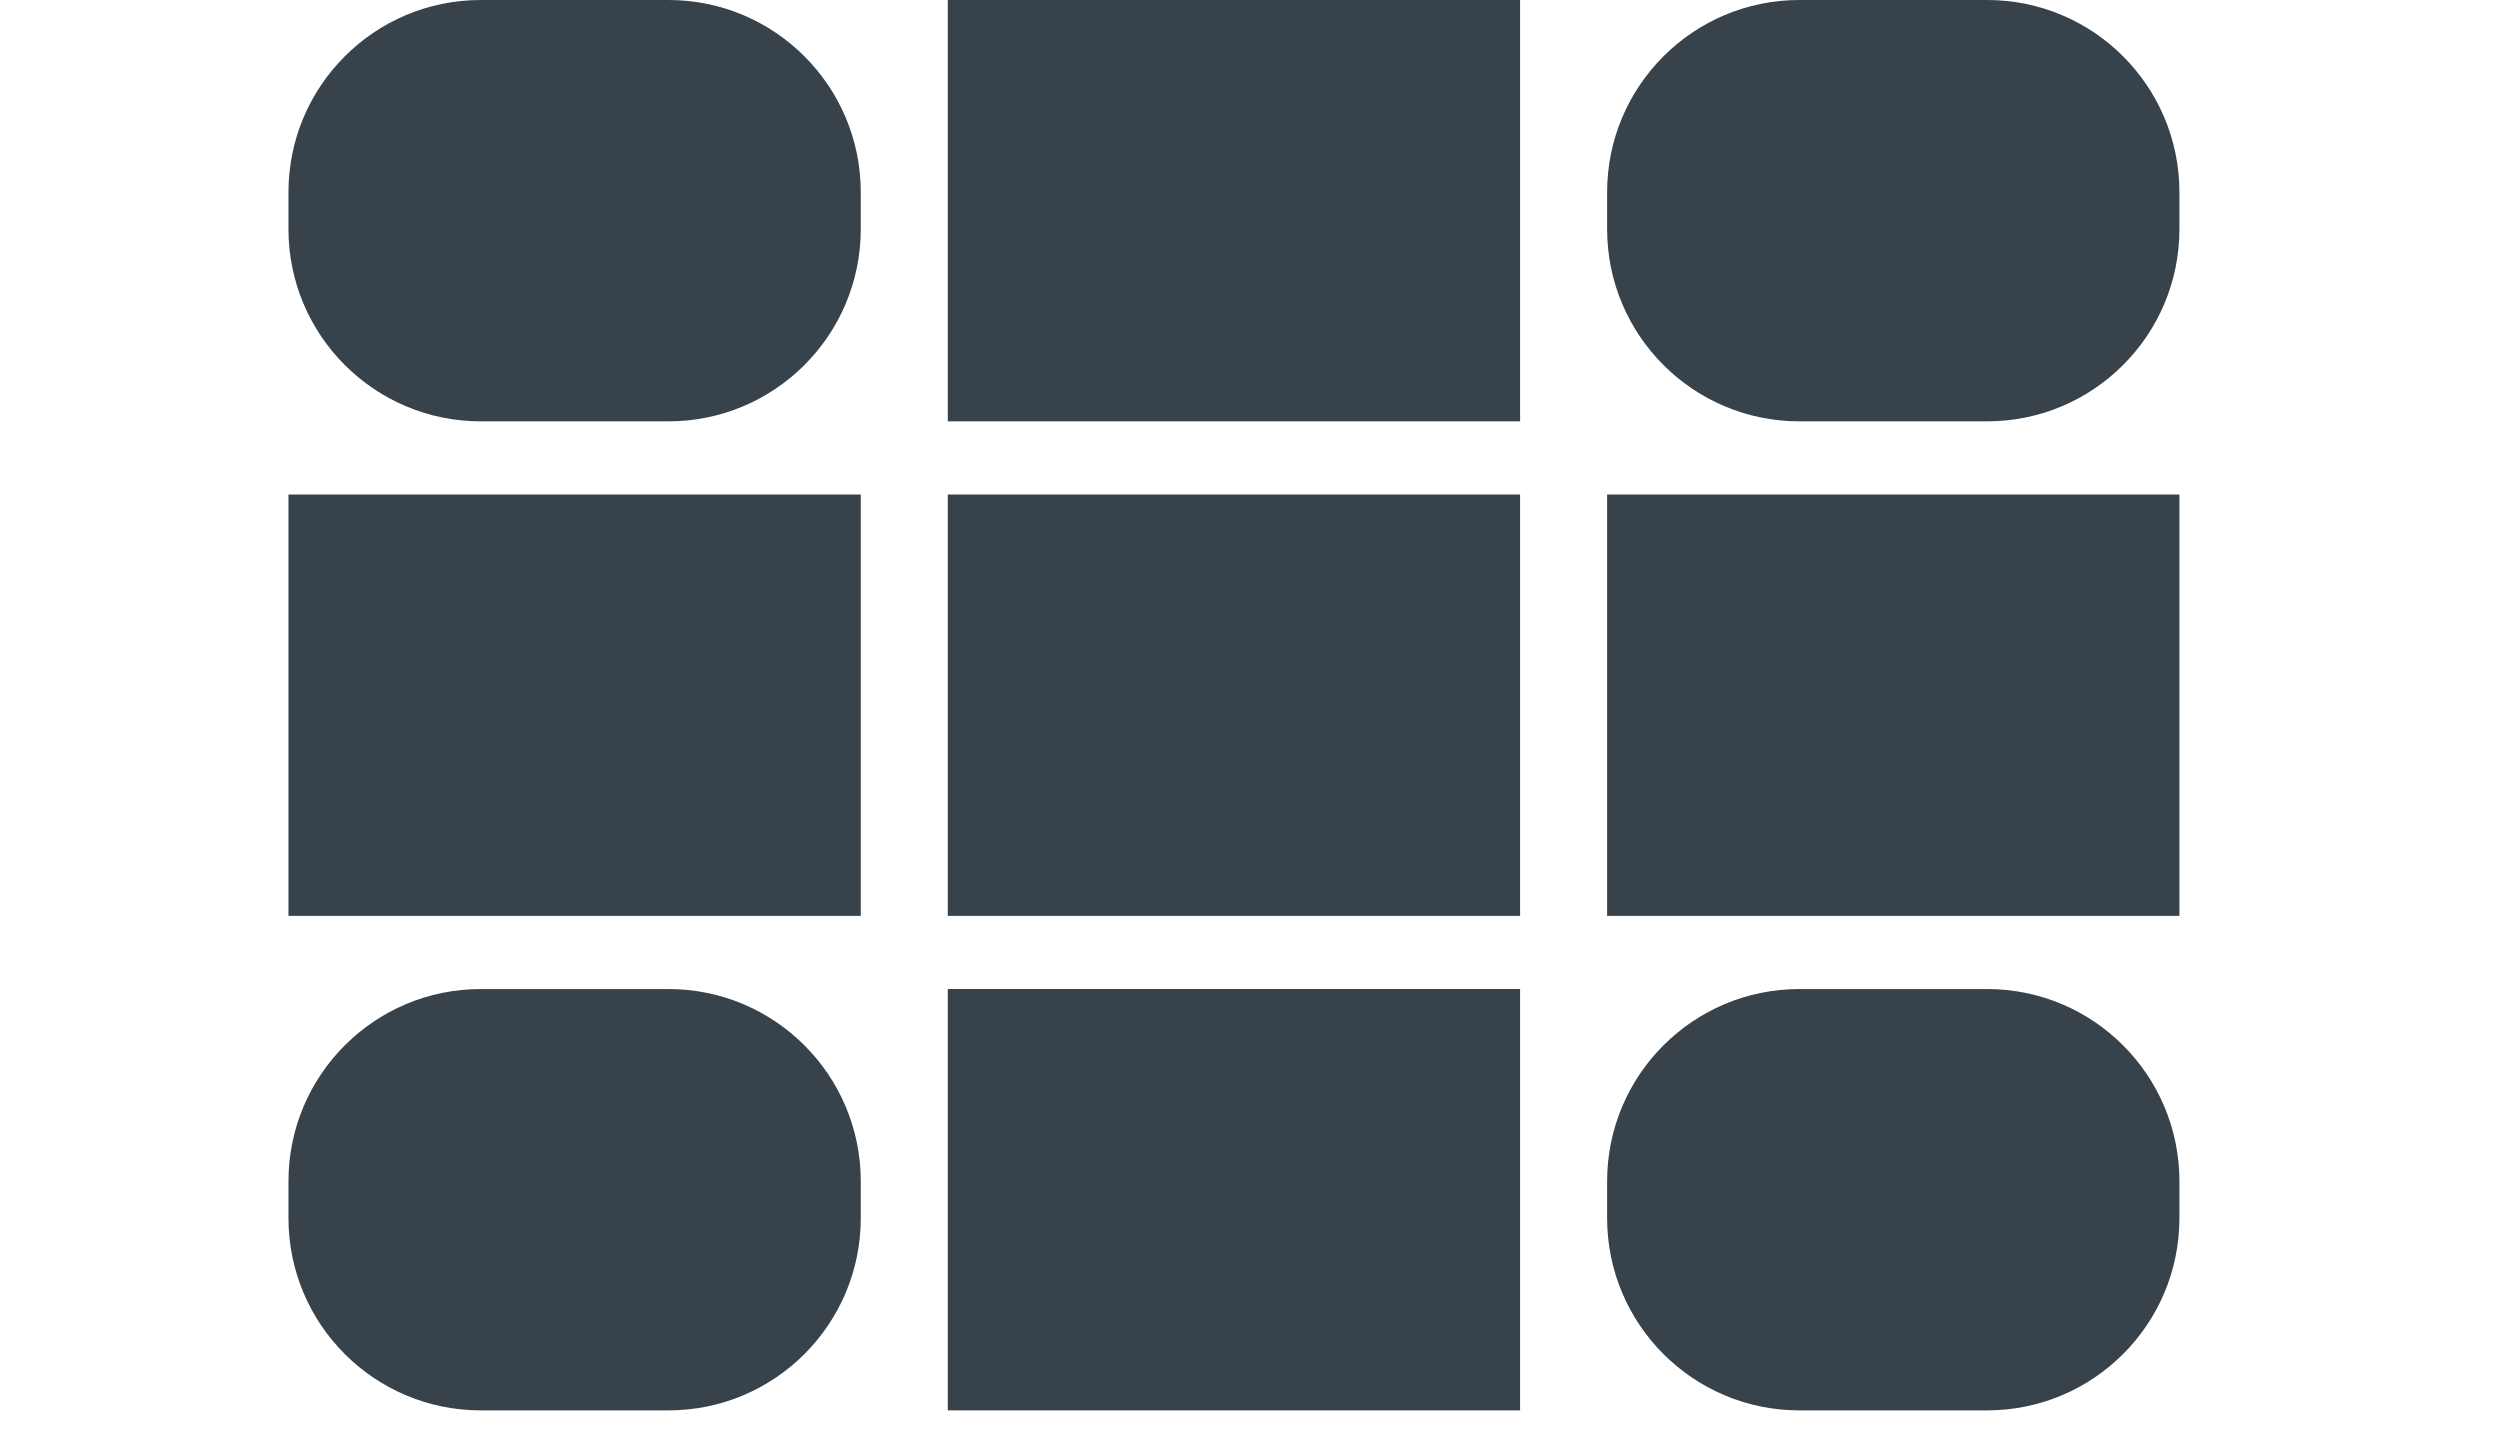
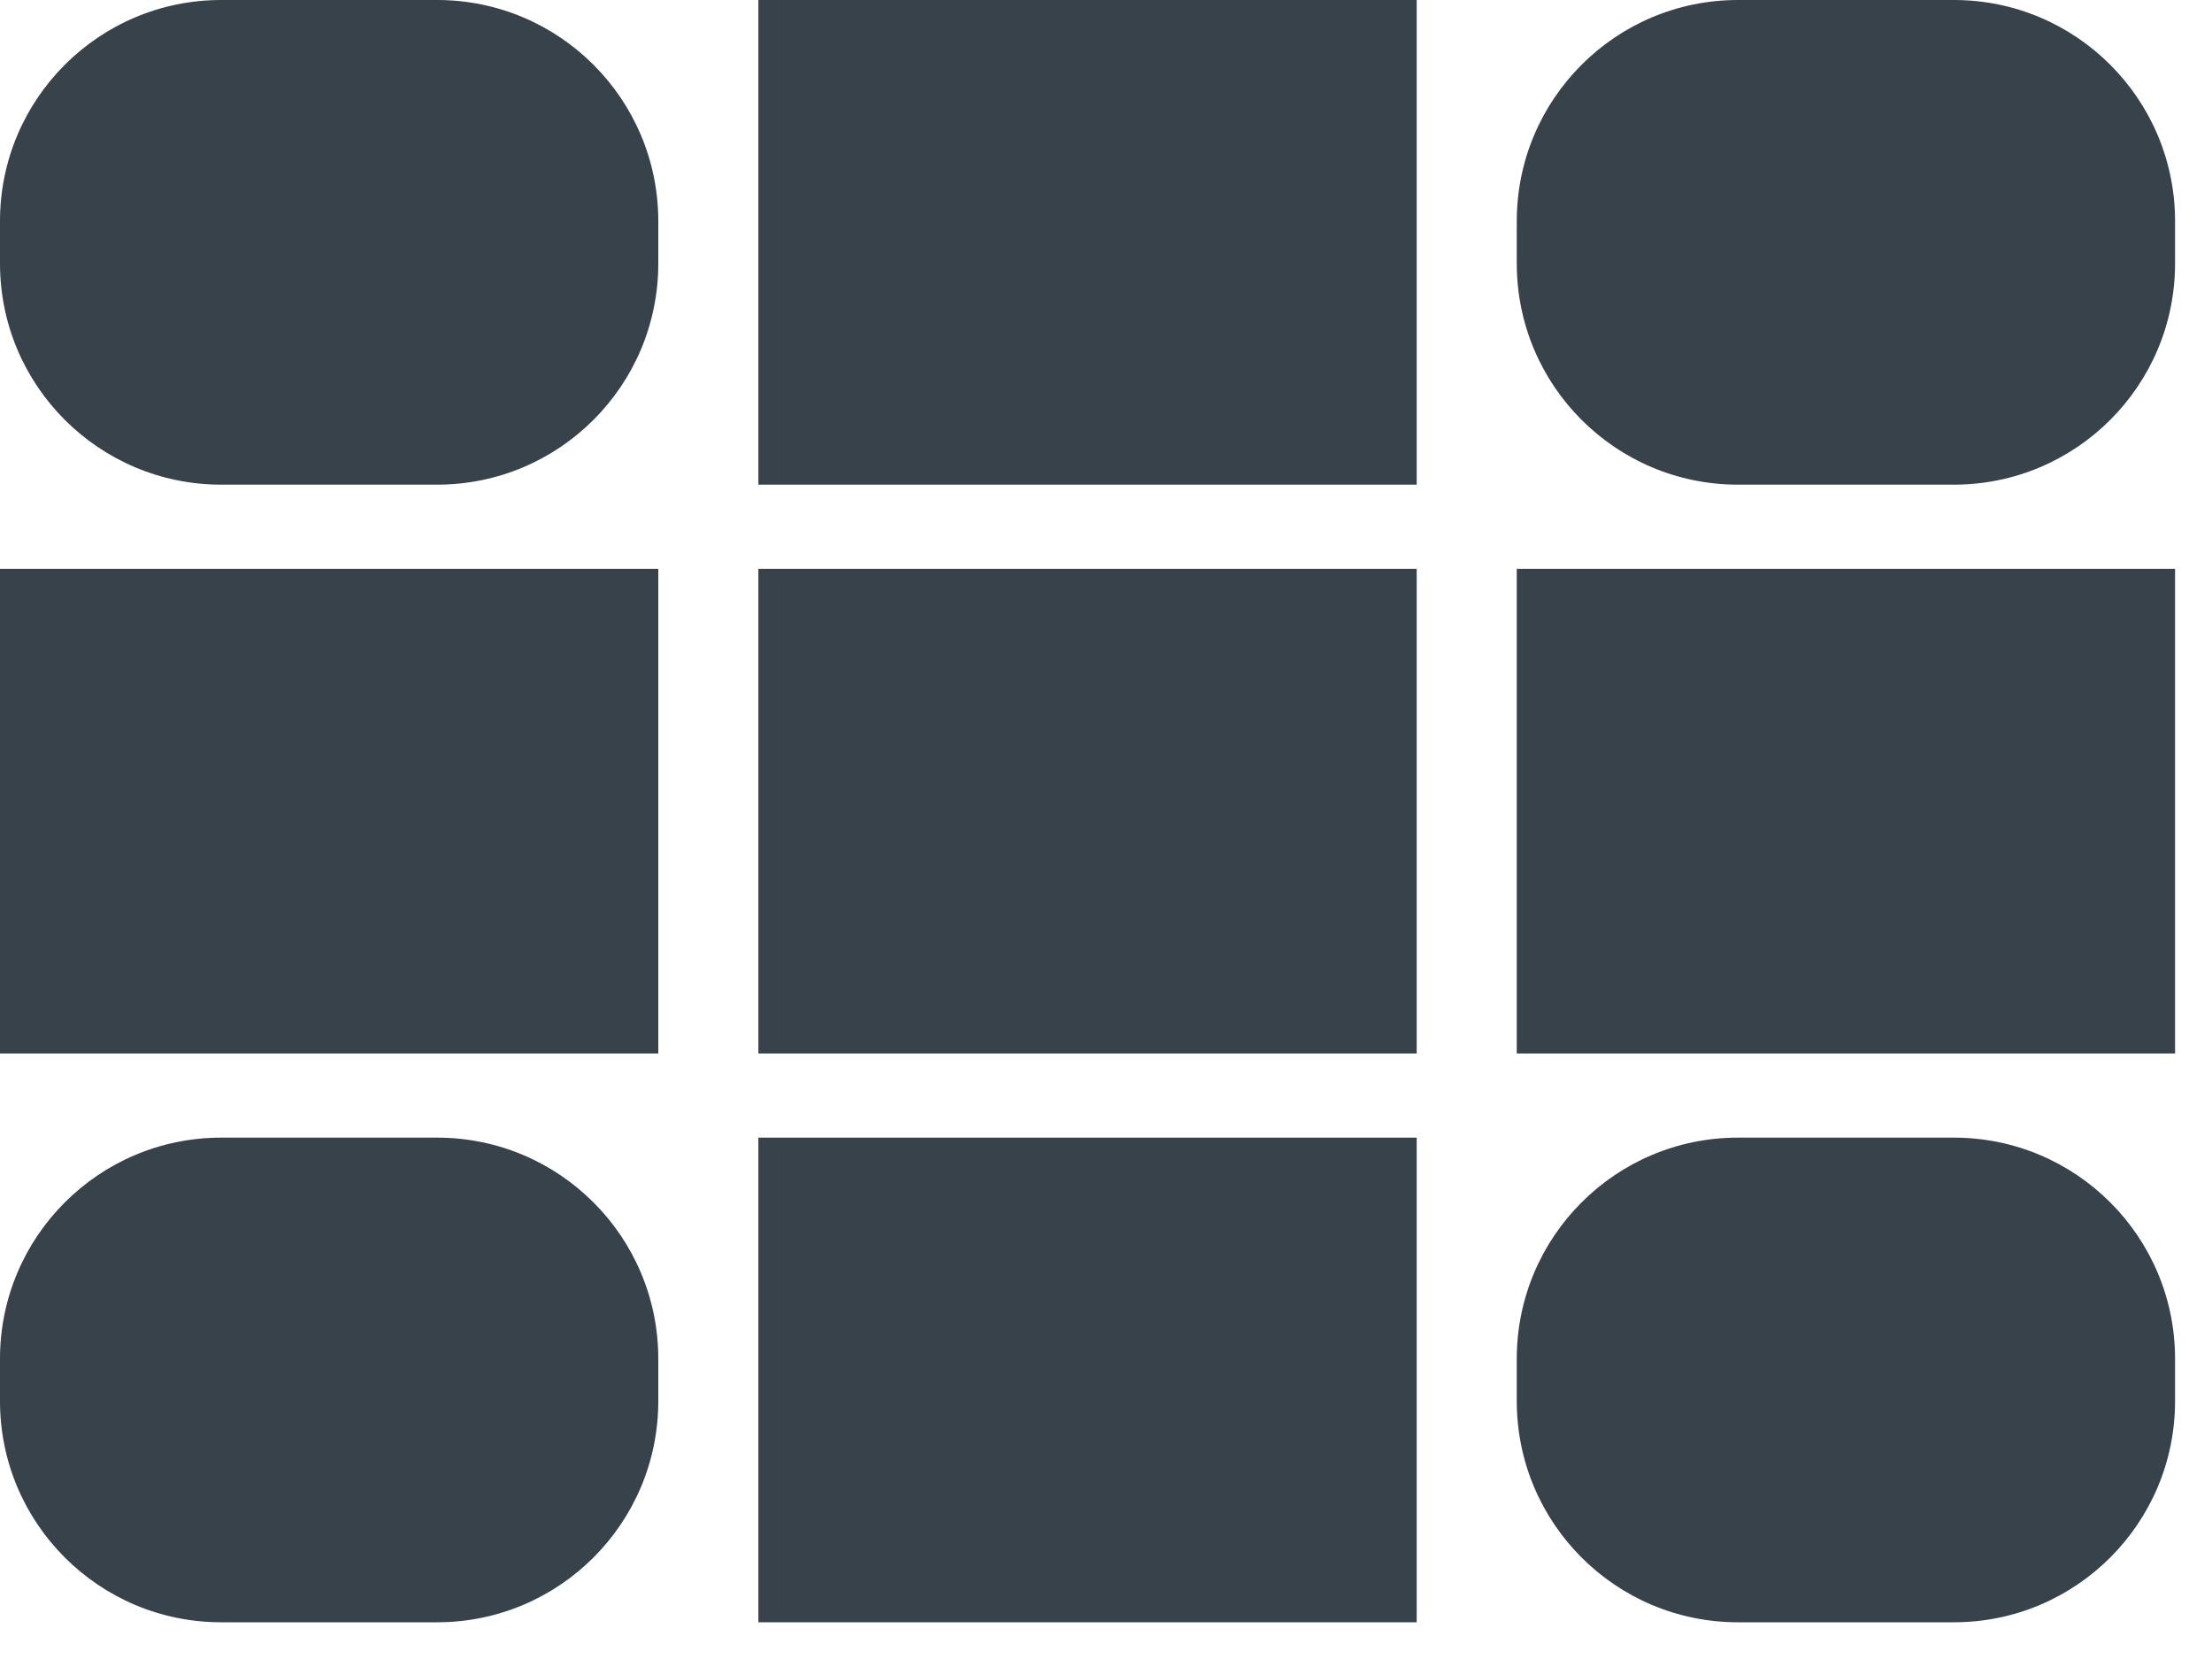
- <svg xmlns="http://www.w3.org/2000/svg" width="26px" height="15px" viewBox="0 0 20 15" version="1.1">
+ <svg xmlns="http://www.w3.org/2000/svg" width="20px" height="15px" viewBox="0 0 20 15" version="1.1">
  <defs />
  <g id="StyleGuide" stroke="none" stroke-width="1" fill="none" fill-rule="evenodd">
    <g id="Style-Guide" transform="translate(-4132, -534)" fill="#37424B">
      <g id="Collection_Light" transform="translate(4132, 534)">
        <rect id="Rectangle-1107-Copy-18" x="0" y="10.286" width="5.952" height="4.382" rx="2" />
        <rect id="Rectangle-1107-Copy-19" x="6.857" y="10.286" width="5.952" height="4.382" />
        <rect id="Rectangle-1107-Copy-20" x="13.714" y="10.286" width="5.952" height="4.382" rx="2" />
        <rect id="Rectangle-1107-Copy-21" x="0" y="5.143" width="5.952" height="4.382" />
        <rect id="Rectangle-1107-Copy-22" x="6.857" y="5.143" width="5.952" height="4.382" />
        <rect id="Rectangle-1107-Copy-23" x="13.714" y="5.143" width="5.952" height="4.382" />
        <rect id="Rectangle-1107-Copy-24" x="0" y="0" width="5.952" height="4.382" rx="2" />
        <rect id="Rectangle-1107-Copy-25" x="6.857" y="0" width="5.952" height="4.382" />
        <rect id="Rectangle-1107-Copy-26" x="13.714" y="0" width="5.952" height="4.382" rx="2" />
      </g>
    </g>
  </g>
</svg>
